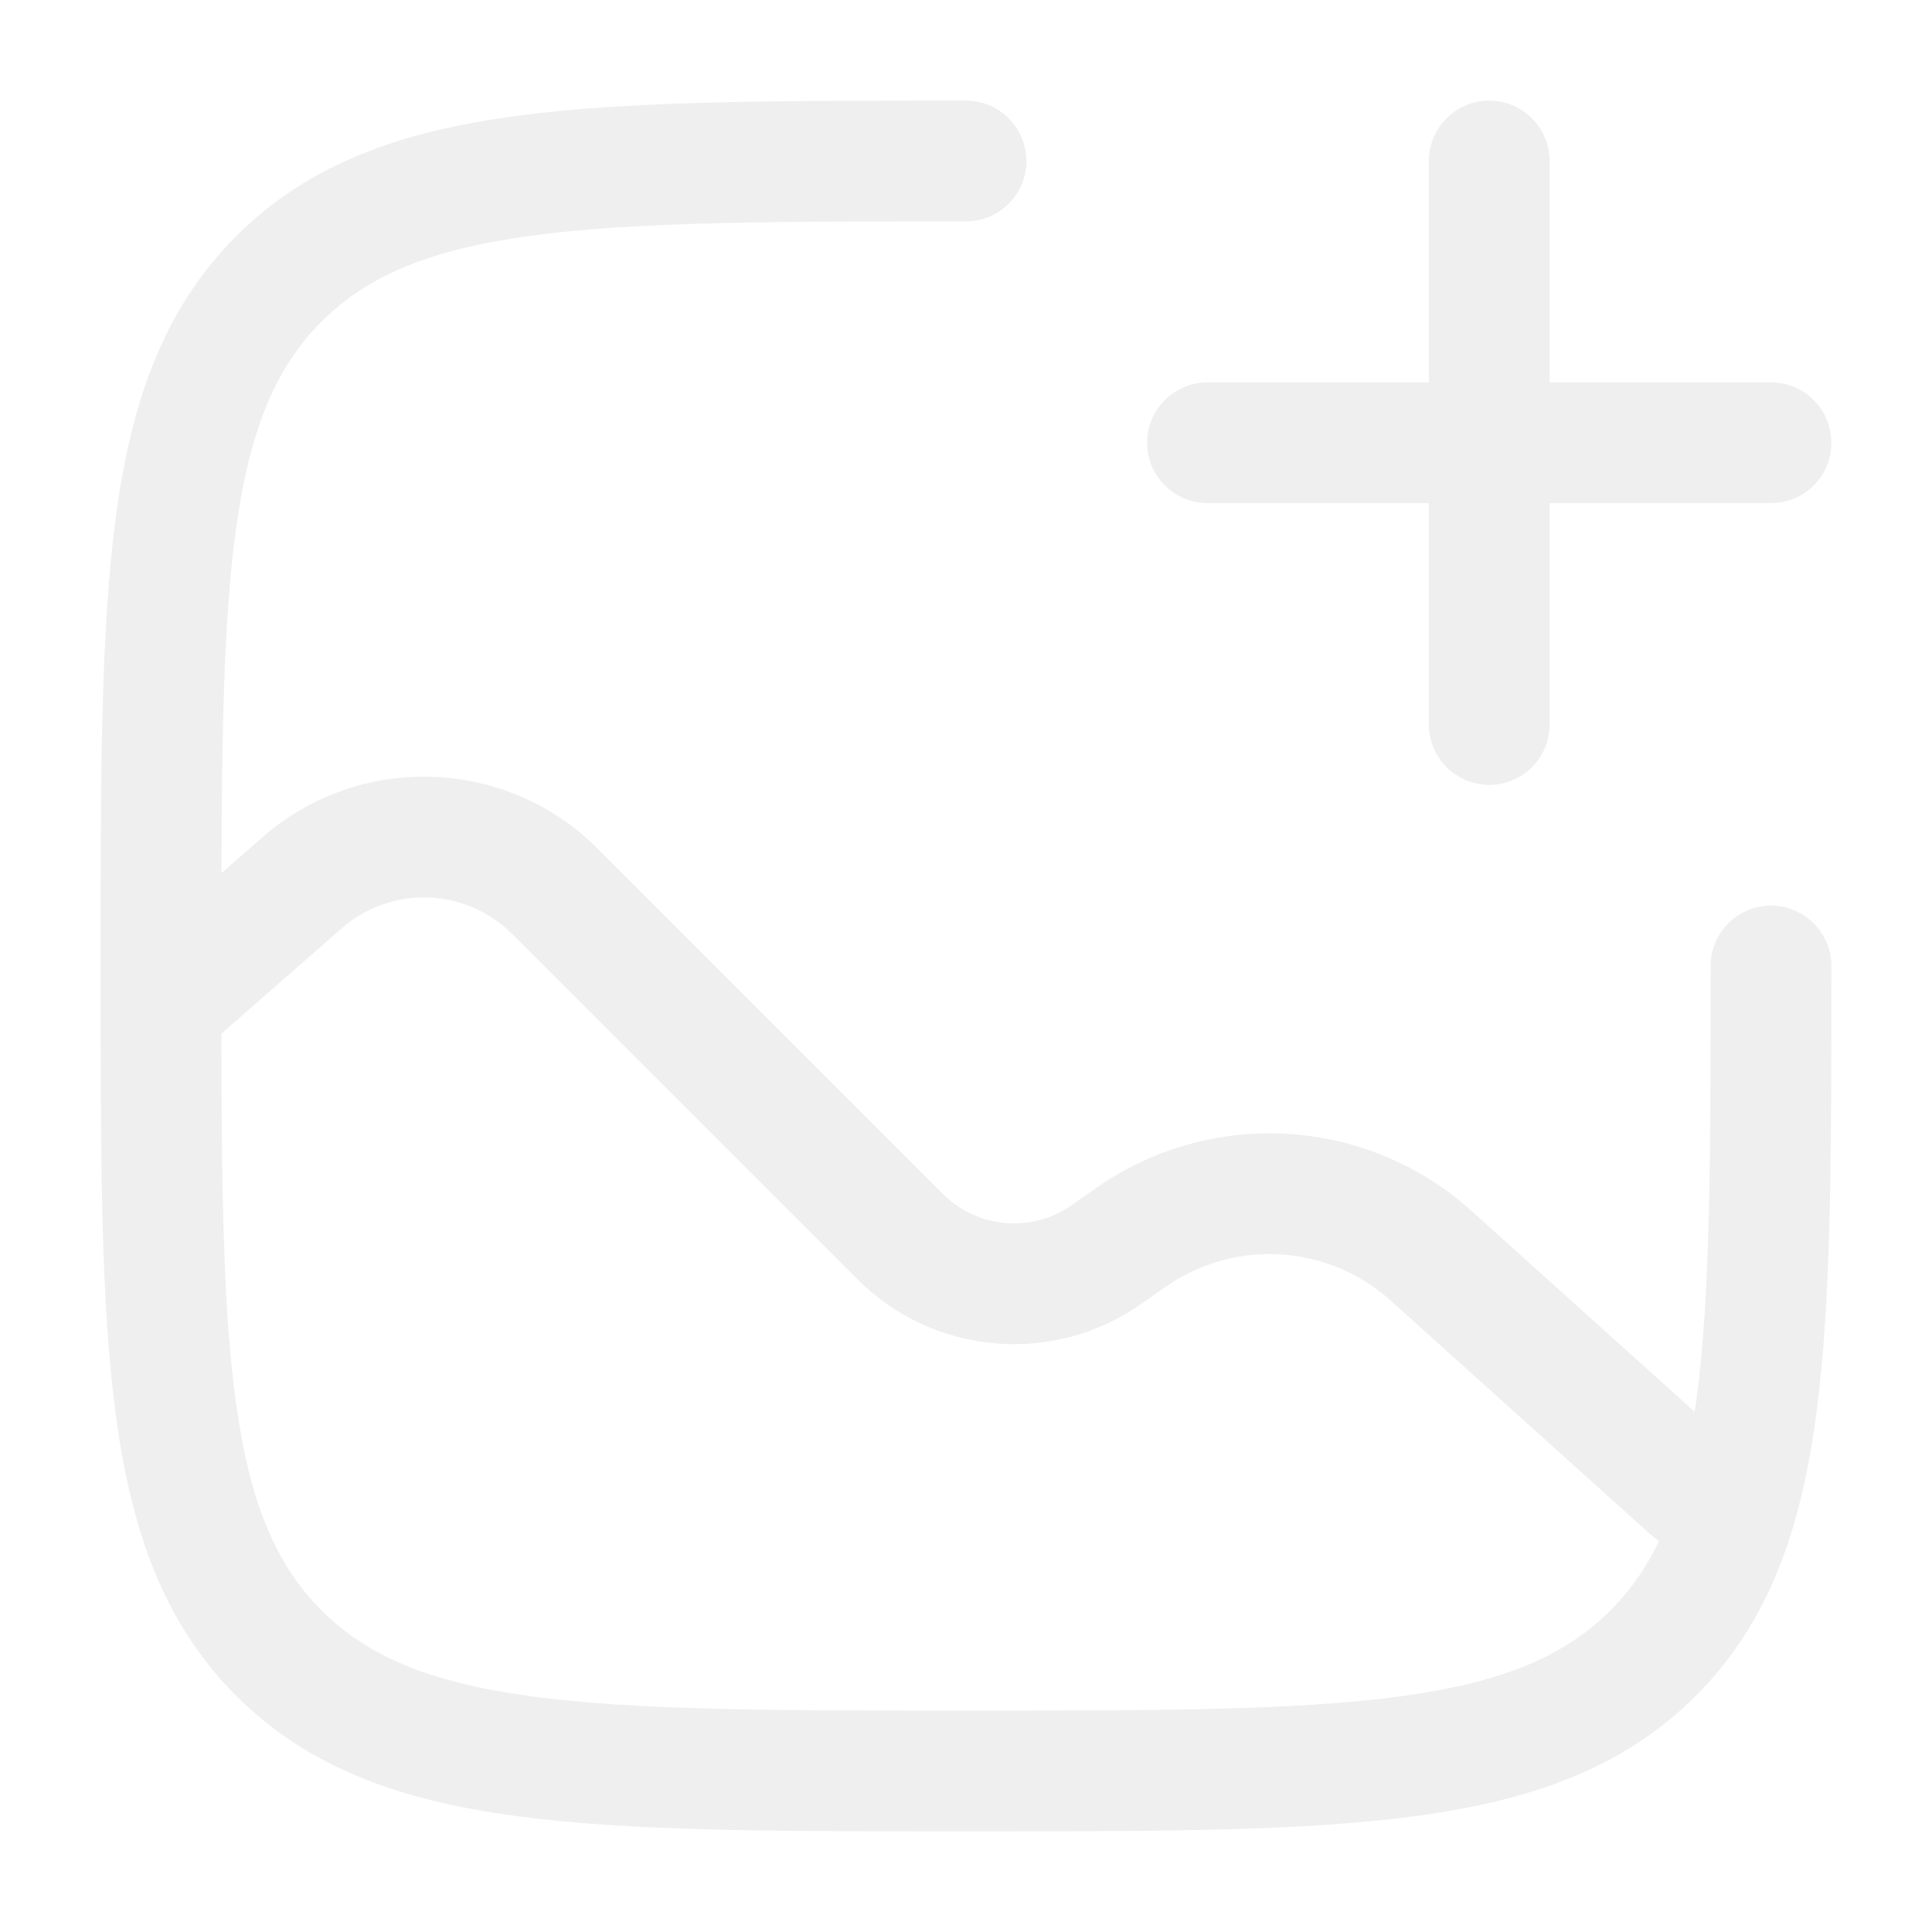
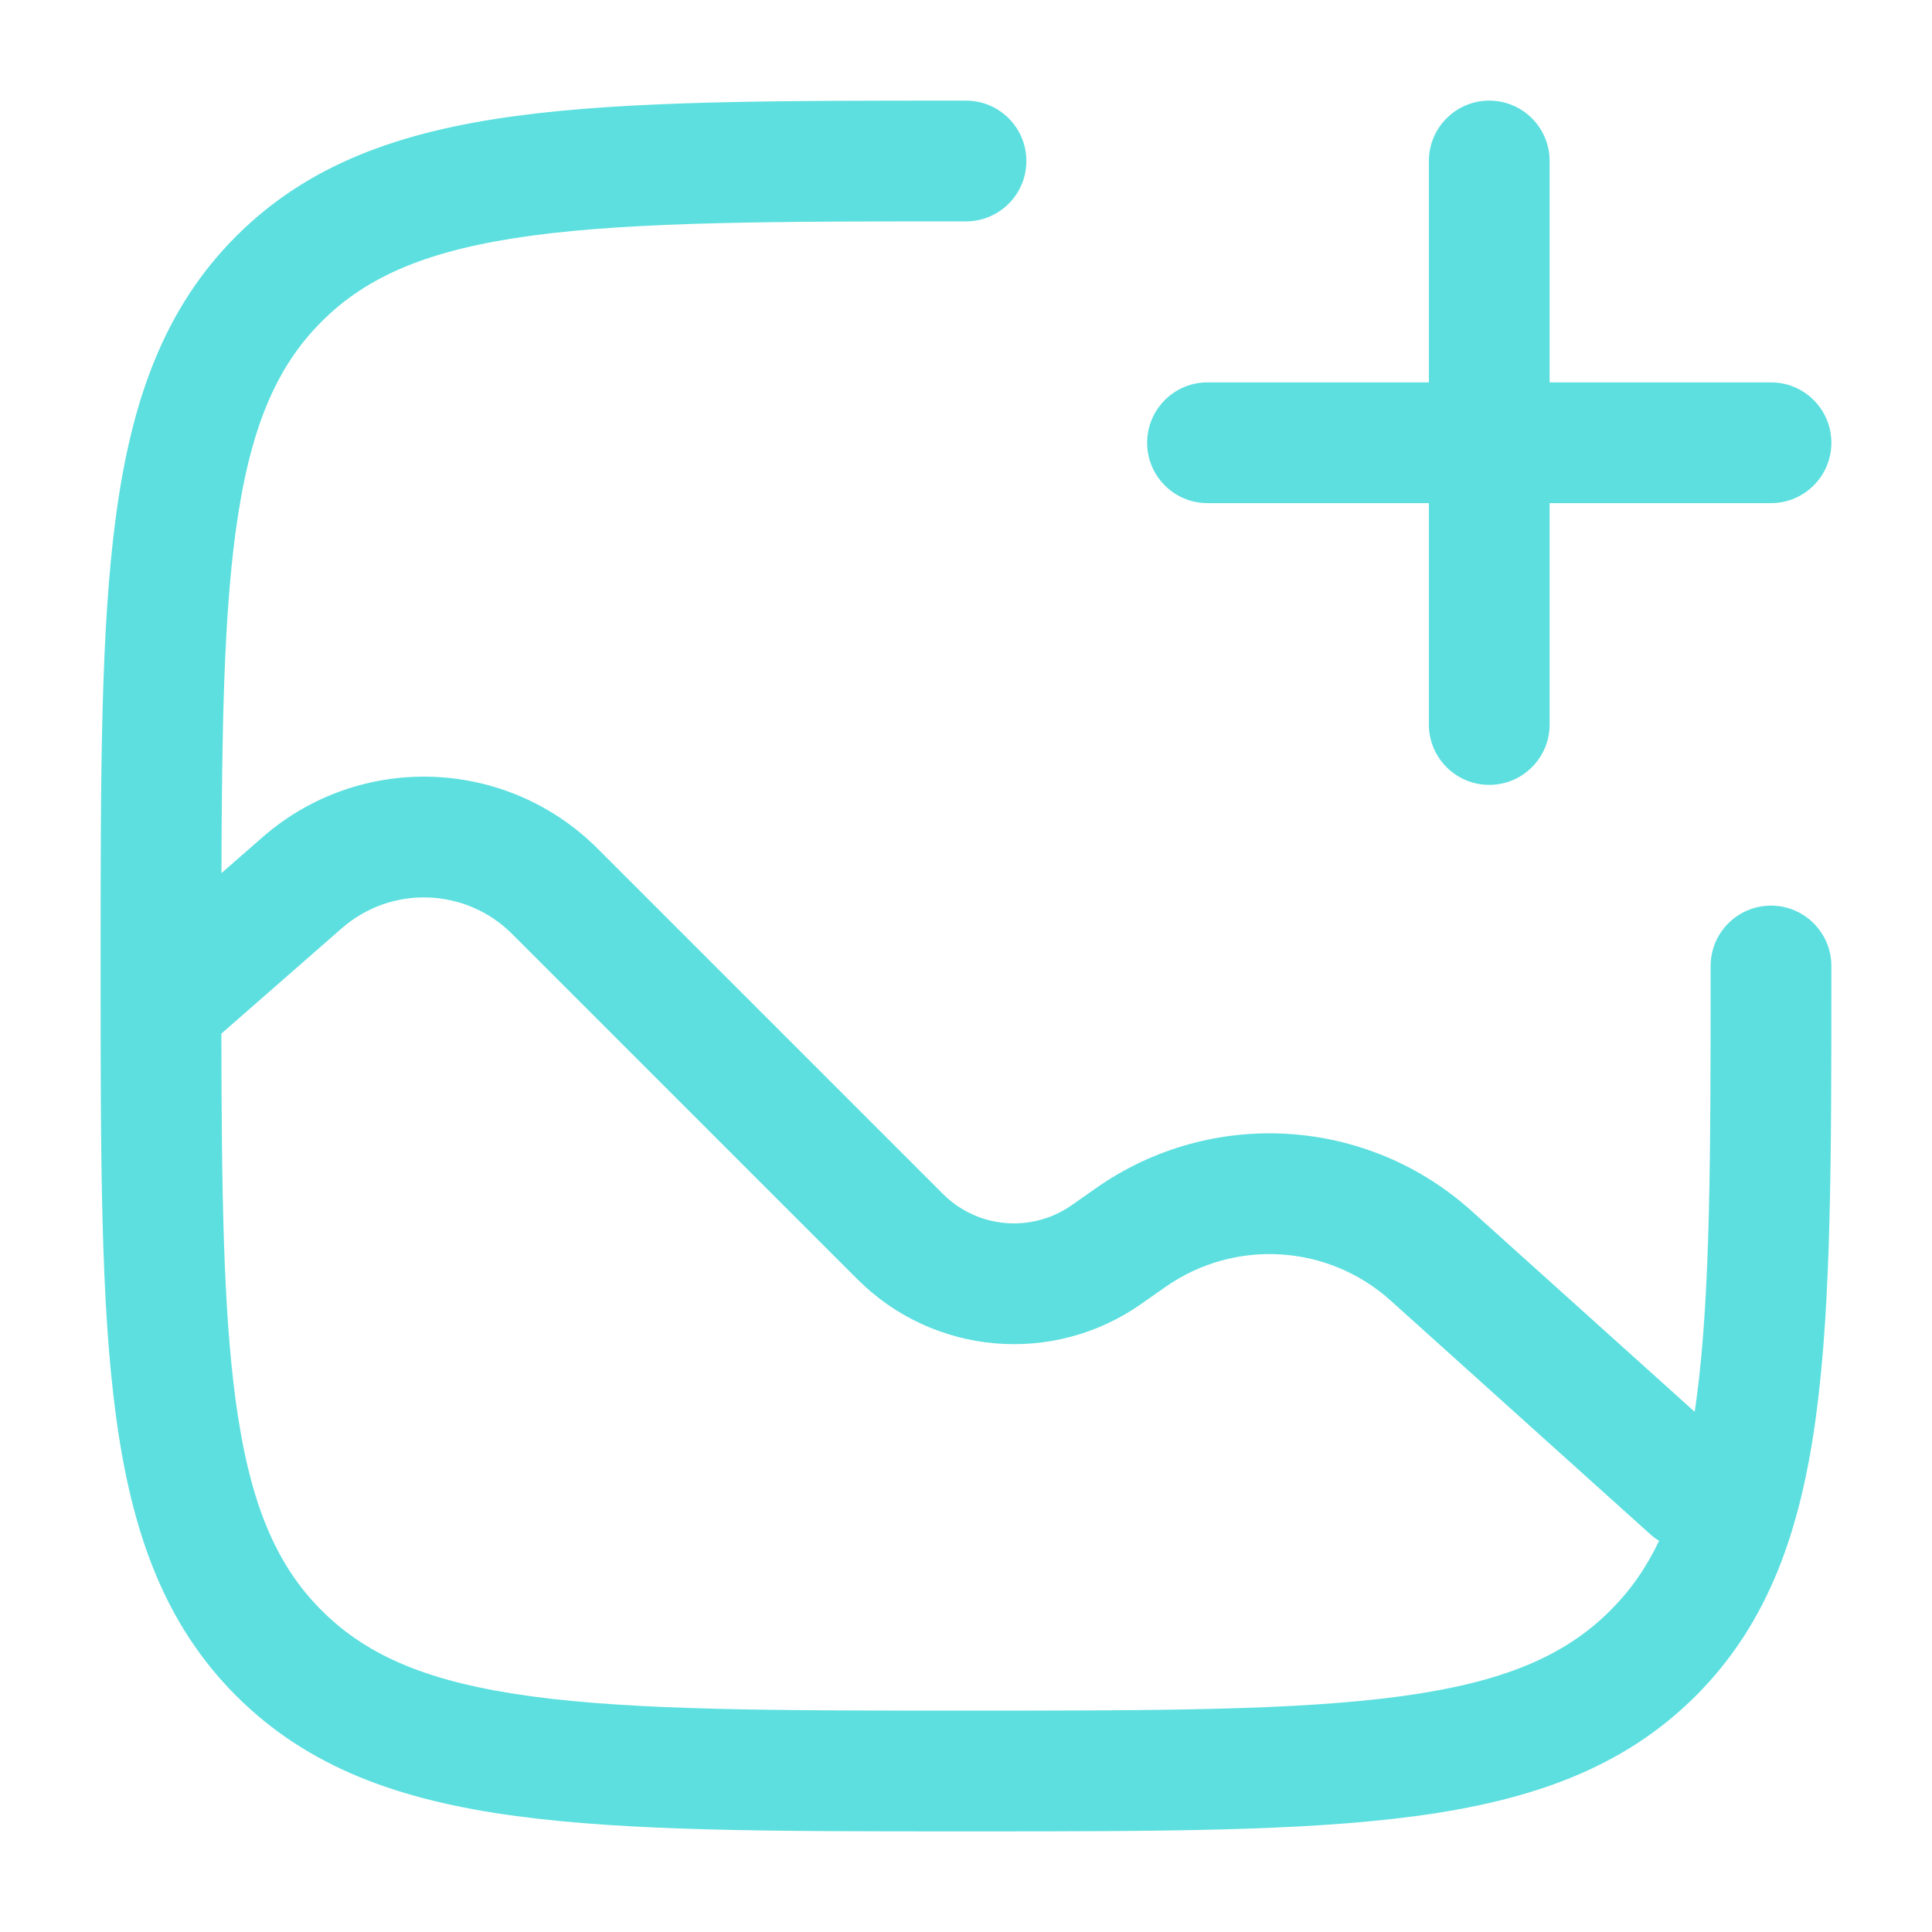
<svg xmlns="http://www.w3.org/2000/svg" width="24" height="24" viewBox="0 0 24 24" fill="none">
-   <path fill-rule="evenodd" clip-rule="evenodd" d="M18.5 1.25C18.914 1.25 19.25 1.586 19.25 2V4.75H22C22.414 4.75 22.75 5.086 22.75 5.5C22.75 5.914 22.414 6.25 22 6.25H19.25V9C19.25 9.414 18.914 9.75 18.5 9.75C18.086 9.75 17.75 9.414 17.75 9V6.25H15C14.586 6.25 14.25 5.914 14.25 5.5C14.25 5.086 14.586 4.75 15 4.75H17.75V2C17.75 1.586 18.086 1.25 18.5 1.25Z" fill="#EFEFEF" />
-   <path fill-rule="evenodd" clip-rule="evenodd" d="M12 1.25L11.943 1.25C9.634 1.25 7.825 1.25 6.414 1.44C4.969 1.634 3.829 2.039 2.934 2.934C2.039 3.829 1.634 4.969 1.44 6.414C1.25 7.825 1.25 9.634 1.25 11.943V12.057C1.25 14.366 1.25 16.175 1.44 17.586C1.634 19.031 2.039 20.171 2.934 21.066C3.829 21.961 4.969 22.366 6.414 22.56C7.825 22.75 9.634 22.75 11.943 22.75H12.057C14.366 22.75 16.175 22.75 17.586 22.56C19.031 22.366 20.171 21.961 21.066 21.066C21.961 20.171 22.366 19.031 22.56 17.586C22.75 16.175 22.75 14.366 22.75 12.057V12C22.75 11.586 22.414 11.25 22 11.25C21.586 11.25 21.25 11.586 21.25 12C21.25 14.378 21.248 16.086 21.074 17.386C21.067 17.438 21.06 17.488 21.052 17.538L18.278 15.041C16.979 13.872 15.044 13.755 13.613 14.761L13.315 14.97C12.818 15.319 12.142 15.261 11.713 14.831L7.423 10.541C6.287 9.406 4.466 9.345 3.258 10.403L2.751 10.846C2.756 9.054 2.781 7.693 2.926 6.614C3.098 5.335 3.425 4.564 3.995 3.995C4.564 3.425 5.335 3.098 6.614 2.926C7.914 2.752 9.622 2.75 12 2.75C12.414 2.75 12.75 2.414 12.75 2C12.75 1.586 12.414 1.25 12 1.25ZM2.926 17.386C3.098 18.665 3.425 19.436 3.995 20.005C4.564 20.575 5.335 20.902 6.614 21.074C7.914 21.248 9.622 21.25 12 21.25C14.378 21.25 16.086 21.248 17.386 21.074C18.665 20.902 19.436 20.575 20.005 20.005C20.249 19.762 20.448 19.481 20.61 19.14C20.571 19.117 20.533 19.089 20.498 19.057L17.275 16.156C16.495 15.454 15.334 15.385 14.476 15.988L14.178 16.197C13.084 16.966 11.597 16.837 10.652 15.892L6.362 11.602C5.785 11.025 4.86 10.994 4.245 11.532L2.75 12.84C2.753 14.788 2.773 16.245 2.926 17.386Z" fill="#EFEFEF" />
+   <path fill-rule="evenodd" clip-rule="evenodd" d="M18.5 1.25C18.914 1.25 19.25 1.586 19.25 2V4.75H22C22.414 4.75 22.75 5.086 22.75 5.5C22.75 5.914 22.414 6.25 22 6.25H19.25V9C19.25 9.414 18.914 9.75 18.5 9.75C18.086 9.75 17.75 9.414 17.75 9V6.25H15C14.586 6.25 14.25 5.914 14.25 5.5C14.25 5.086 14.586 4.75 15 4.75H17.75V2C17.75 1.586 18.086 1.25 18.5 1.25Z" fill="hsl(180, 67%, 62%)" />
+   <path fill-rule="evenodd" clip-rule="evenodd" d="M12 1.25L11.943 1.25C9.634 1.25 7.825 1.25 6.414 1.44C4.969 1.634 3.829 2.039 2.934 2.934C2.039 3.829 1.634 4.969 1.44 6.414C1.25 7.825 1.25 9.634 1.25 11.943V12.057C1.25 14.366 1.25 16.175 1.44 17.586C1.634 19.031 2.039 20.171 2.934 21.066C3.829 21.961 4.969 22.366 6.414 22.56C7.825 22.75 9.634 22.75 11.943 22.75H12.057C14.366 22.75 16.175 22.75 17.586 22.56C19.031 22.366 20.171 21.961 21.066 21.066C21.961 20.171 22.366 19.031 22.56 17.586C22.75 16.175 22.75 14.366 22.75 12.057V12C22.75 11.586 22.414 11.25 22 11.25C21.586 11.25 21.25 11.586 21.25 12C21.25 14.378 21.248 16.086 21.074 17.386C21.067 17.438 21.06 17.488 21.052 17.538L18.278 15.041C16.979 13.872 15.044 13.755 13.613 14.761L13.315 14.97C12.818 15.319 12.142 15.261 11.713 14.831L7.423 10.541C6.287 9.406 4.466 9.345 3.258 10.403L2.751 10.846C2.756 9.054 2.781 7.693 2.926 6.614C3.098 5.335 3.425 4.564 3.995 3.995C4.564 3.425 5.335 3.098 6.614 2.926C7.914 2.752 9.622 2.75 12 2.75C12.414 2.75 12.75 2.414 12.75 2C12.75 1.586 12.414 1.25 12 1.25ZM2.926 17.386C3.098 18.665 3.425 19.436 3.995 20.005C4.564 20.575 5.335 20.902 6.614 21.074C7.914 21.248 9.622 21.25 12 21.25C14.378 21.25 16.086 21.248 17.386 21.074C18.665 20.902 19.436 20.575 20.005 20.005C20.249 19.762 20.448 19.481 20.61 19.14C20.571 19.117 20.533 19.089 20.498 19.057L17.275 16.156C16.495 15.454 15.334 15.385 14.476 15.988L14.178 16.197C13.084 16.966 11.597 16.837 10.652 15.892L6.362 11.602C5.785 11.025 4.86 10.994 4.245 11.532L2.75 12.84C2.753 14.788 2.773 16.245 2.926 17.386Z" fill="hsl(180, 67%, 62%)" />
</svg>
